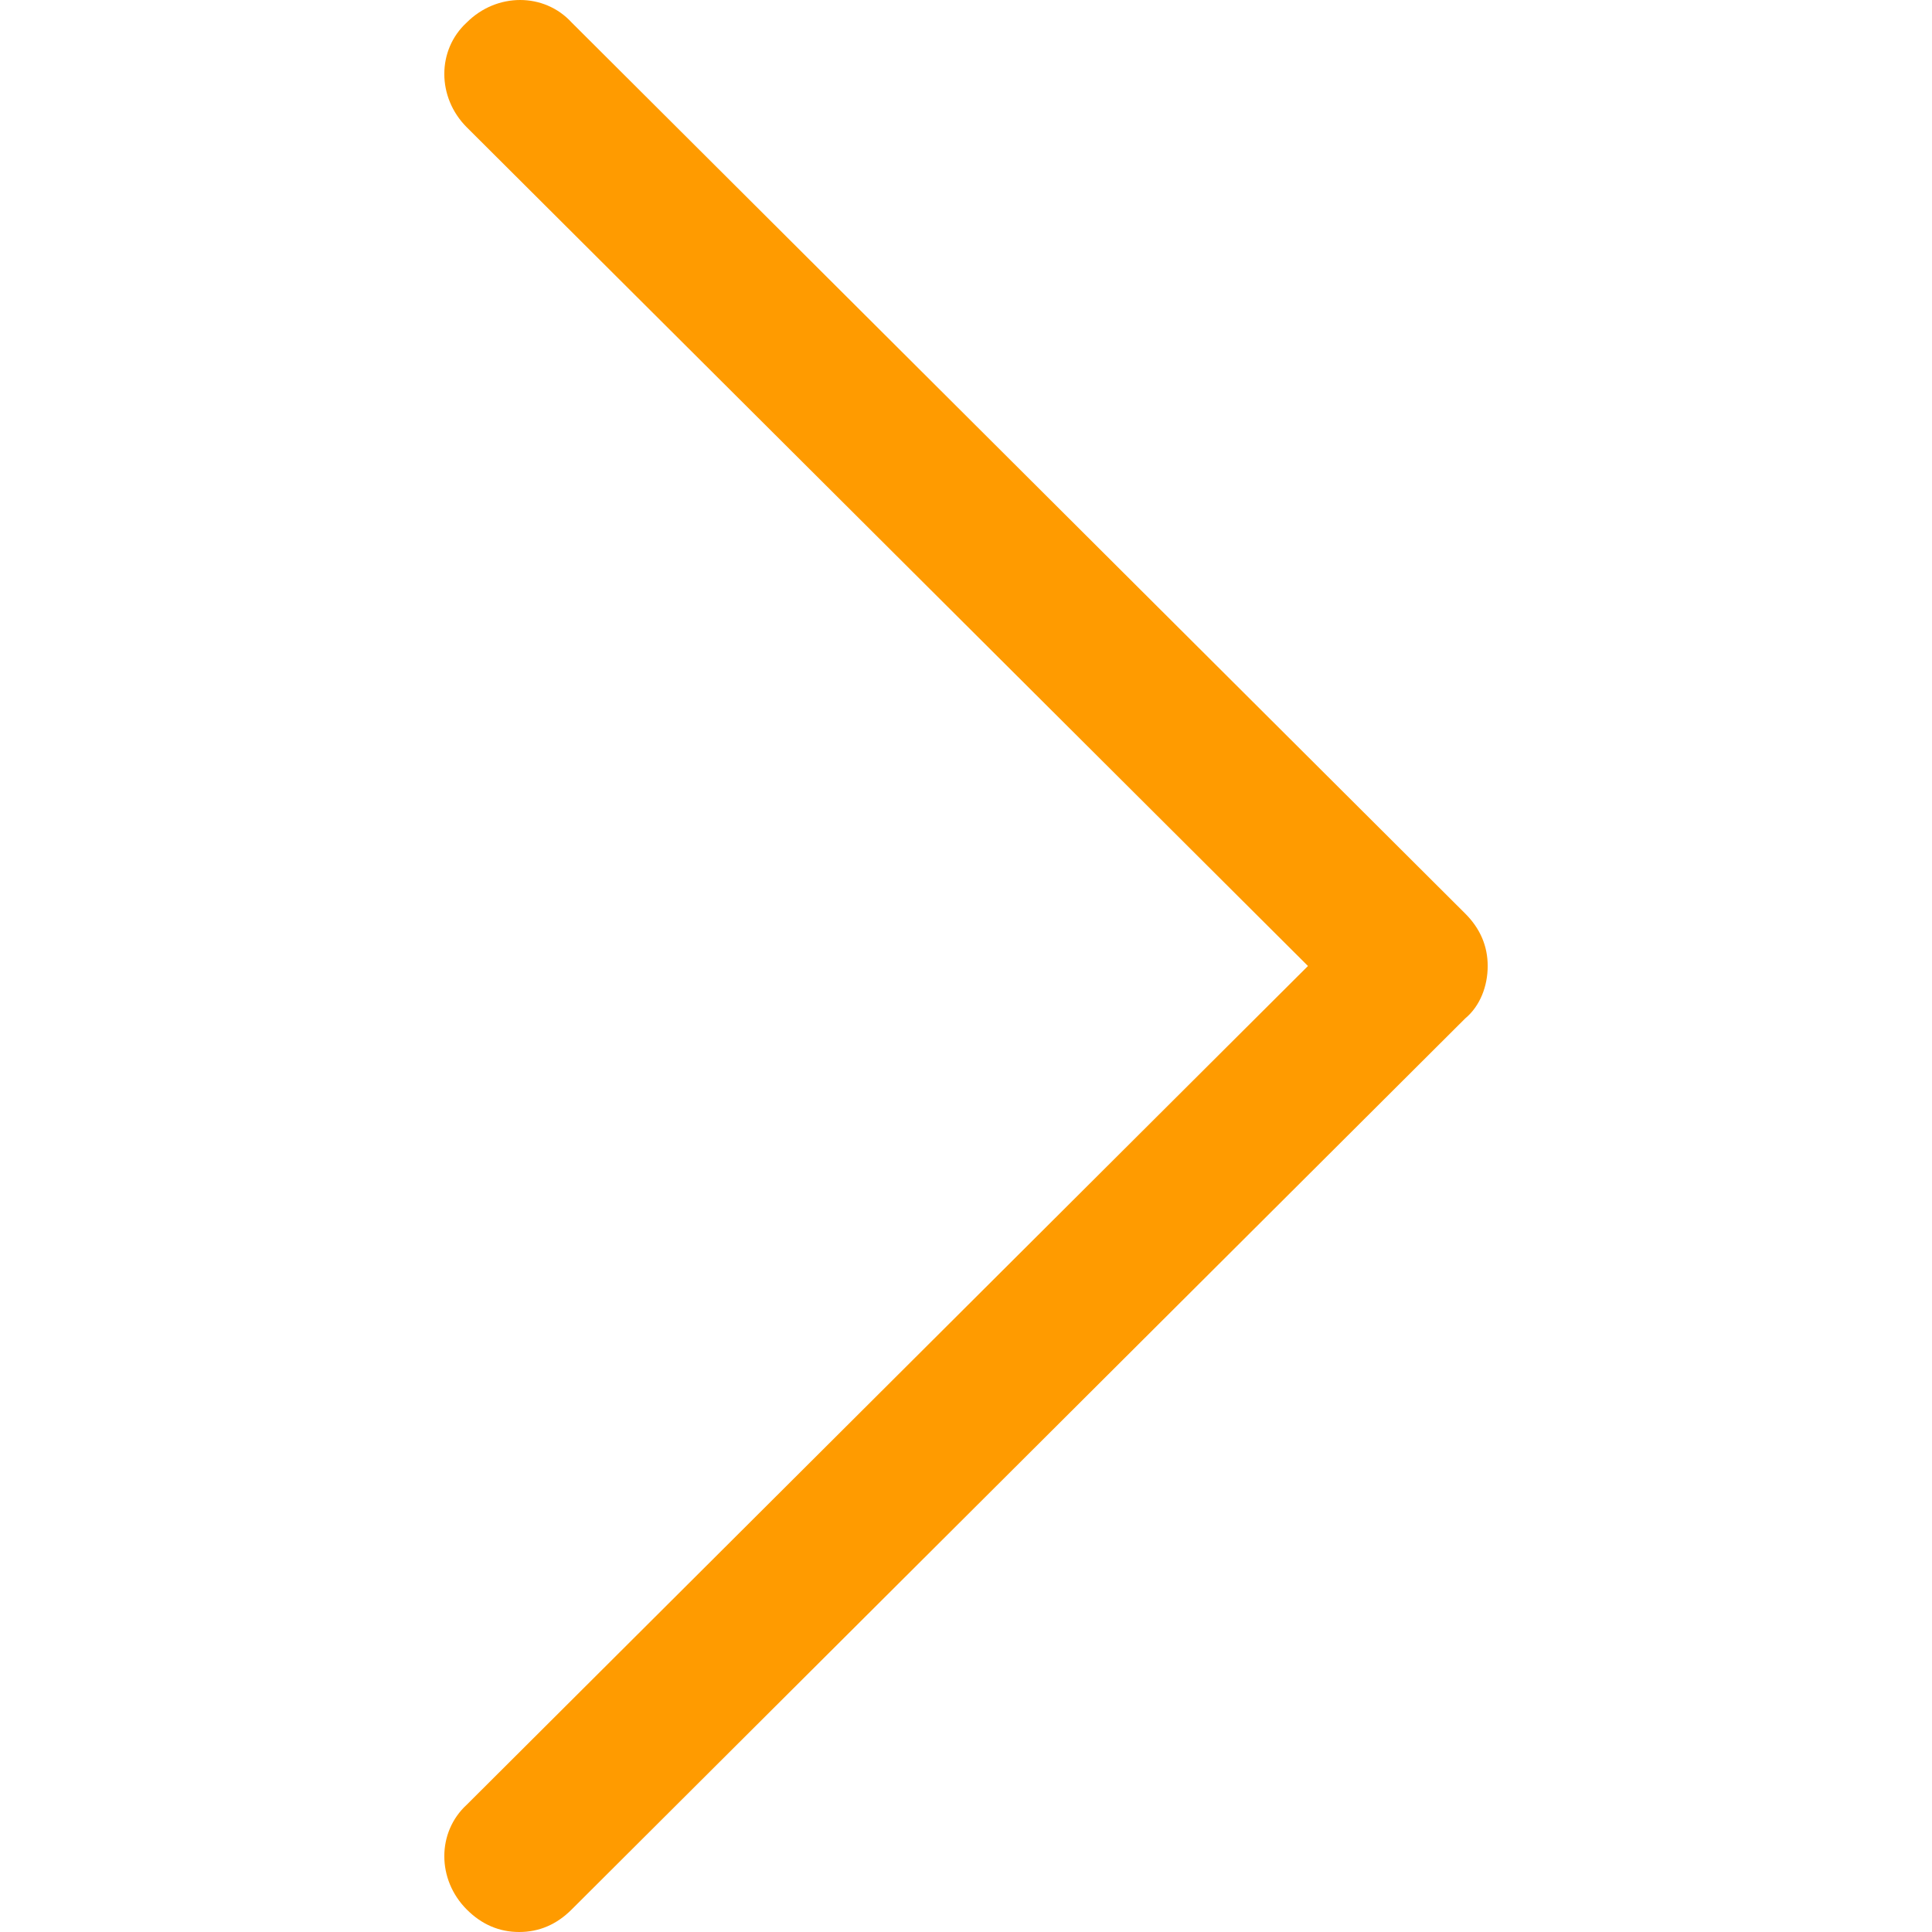
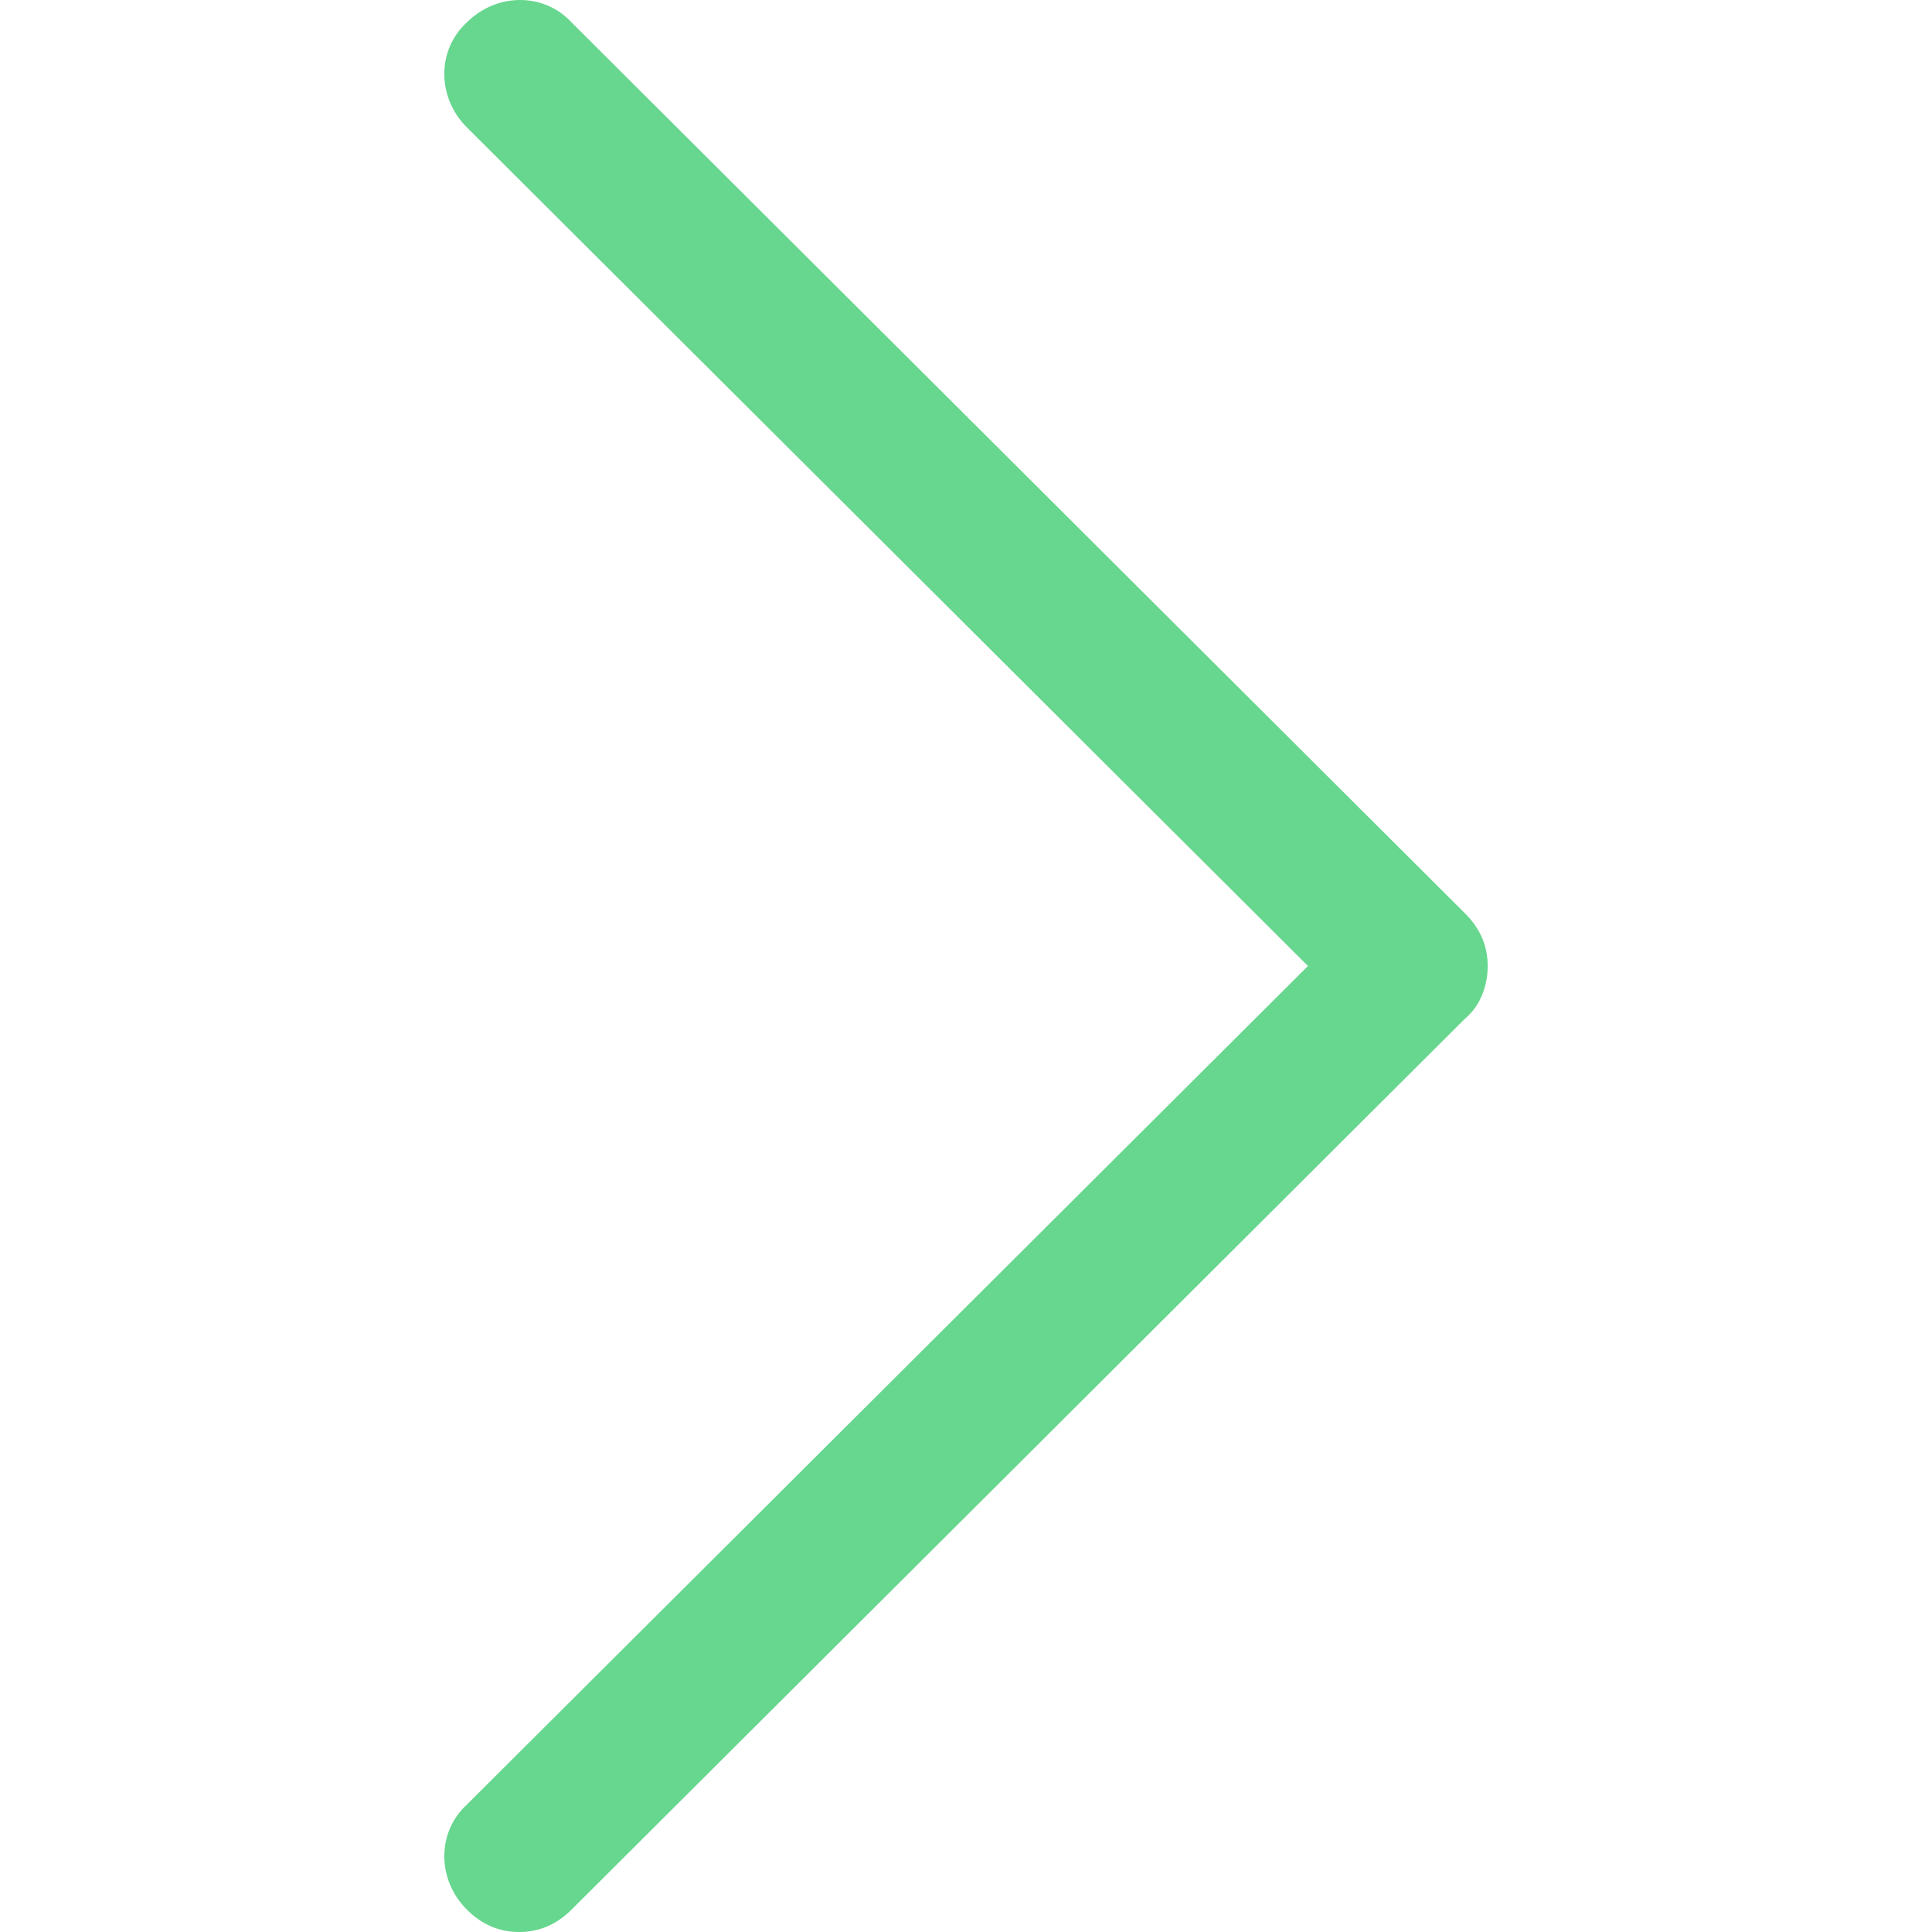
<svg xmlns="http://www.w3.org/2000/svg" version="1.1" width="512" height="512" x="0" y="0" viewBox="0 0 404.375 404.375" style="enable-background:new 0 0 512 512" xml:space="preserve" class="">
  <g>
-     <path style="" d="M108.669,404.375c-4.18,0-7.837-1.567-10.971-4.702c-6.269-6.269-6.269-16.196,0-21.943  l176.065-175.543L97.698,26.645c-6.269-6.269-6.269-16.196,0-21.943c6.269-6.269,16.196-6.269,21.943,0l187.037,186.514  c3.135,3.135,4.702,6.792,4.702,10.971c0,4.18-1.567,8.359-4.702,10.971L119.641,399.673  C116.506,402.808,112.849,404.375,108.669,404.375z" fill="#ff9b00" data-original="#3a2c51" />
+     <path style="" d="M108.669,404.375c-4.18,0-7.837-1.567-10.971-4.702c-6.269-6.269-6.269-16.196,0-21.943  l176.065-175.543L97.698,26.645c-6.269-6.269-6.269-16.196,0-21.943c6.269-6.269,16.196-6.269,21.943,0l187.037,186.514  c3.135,3.135,4.702,6.792,4.702,10.971c0,4.18-1.567,8.359-4.702,10.971L119.641,399.673  C116.506,402.808,112.849,404.375,108.669,404.375z" fill="#67d68e" data-original="#3a2c51" />
    <g>
</g>
    <g>
</g>
    <g>
</g>
    <g>
</g>
    <g>
</g>
    <g>
</g>
    <g>
</g>
    <g>
</g>
    <g>
</g>
    <g>
</g>
    <g>
</g>
    <g>
</g>
    <g>
</g>
    <g>
</g>
    <g>
</g>
  </g>
</svg>
